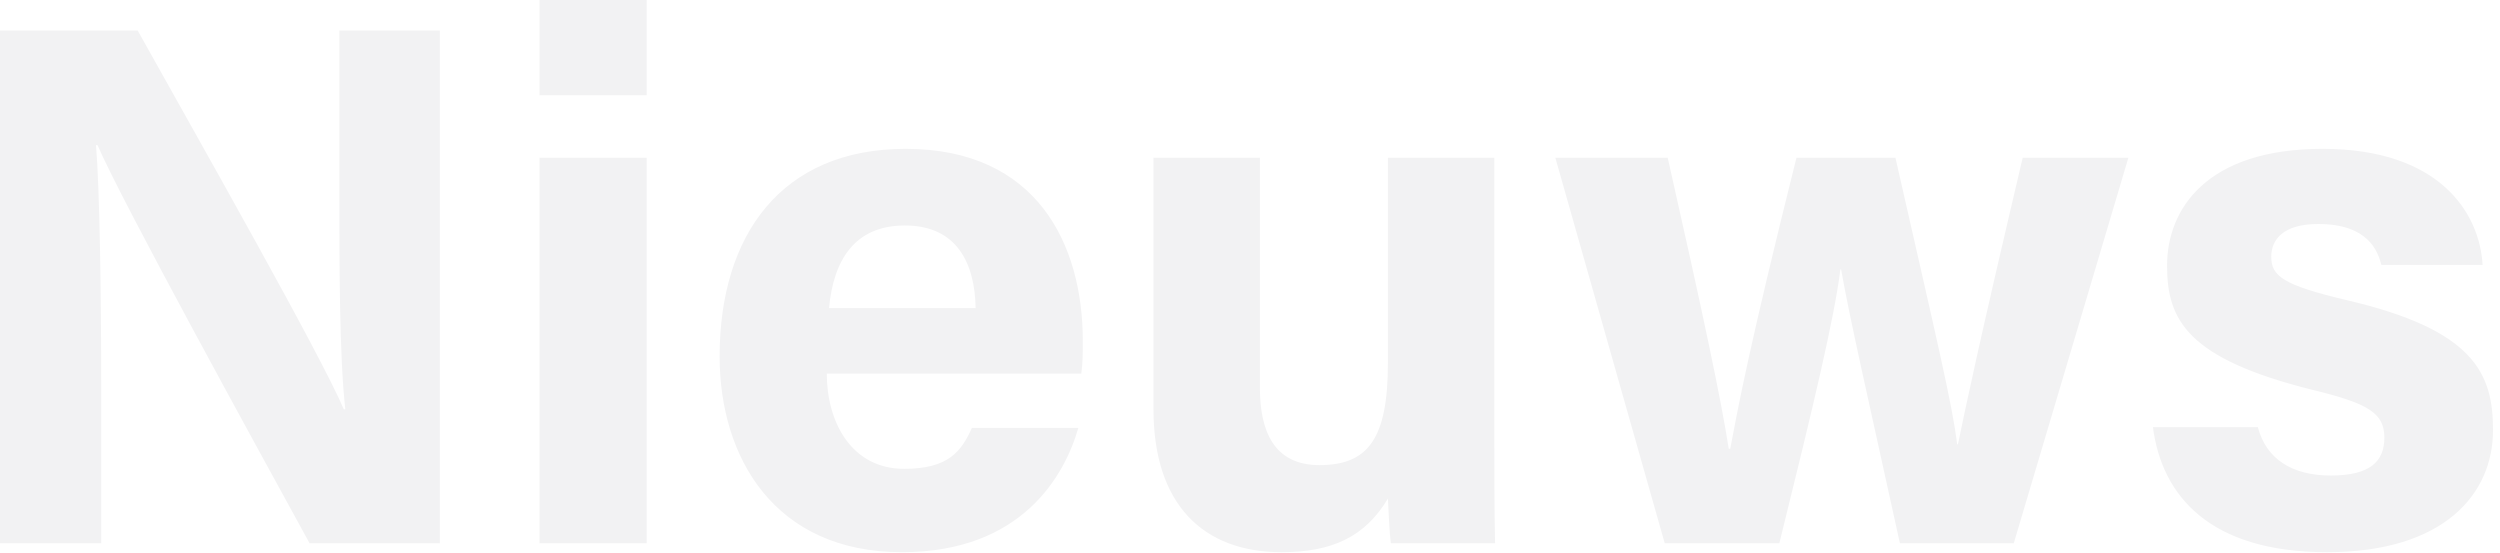
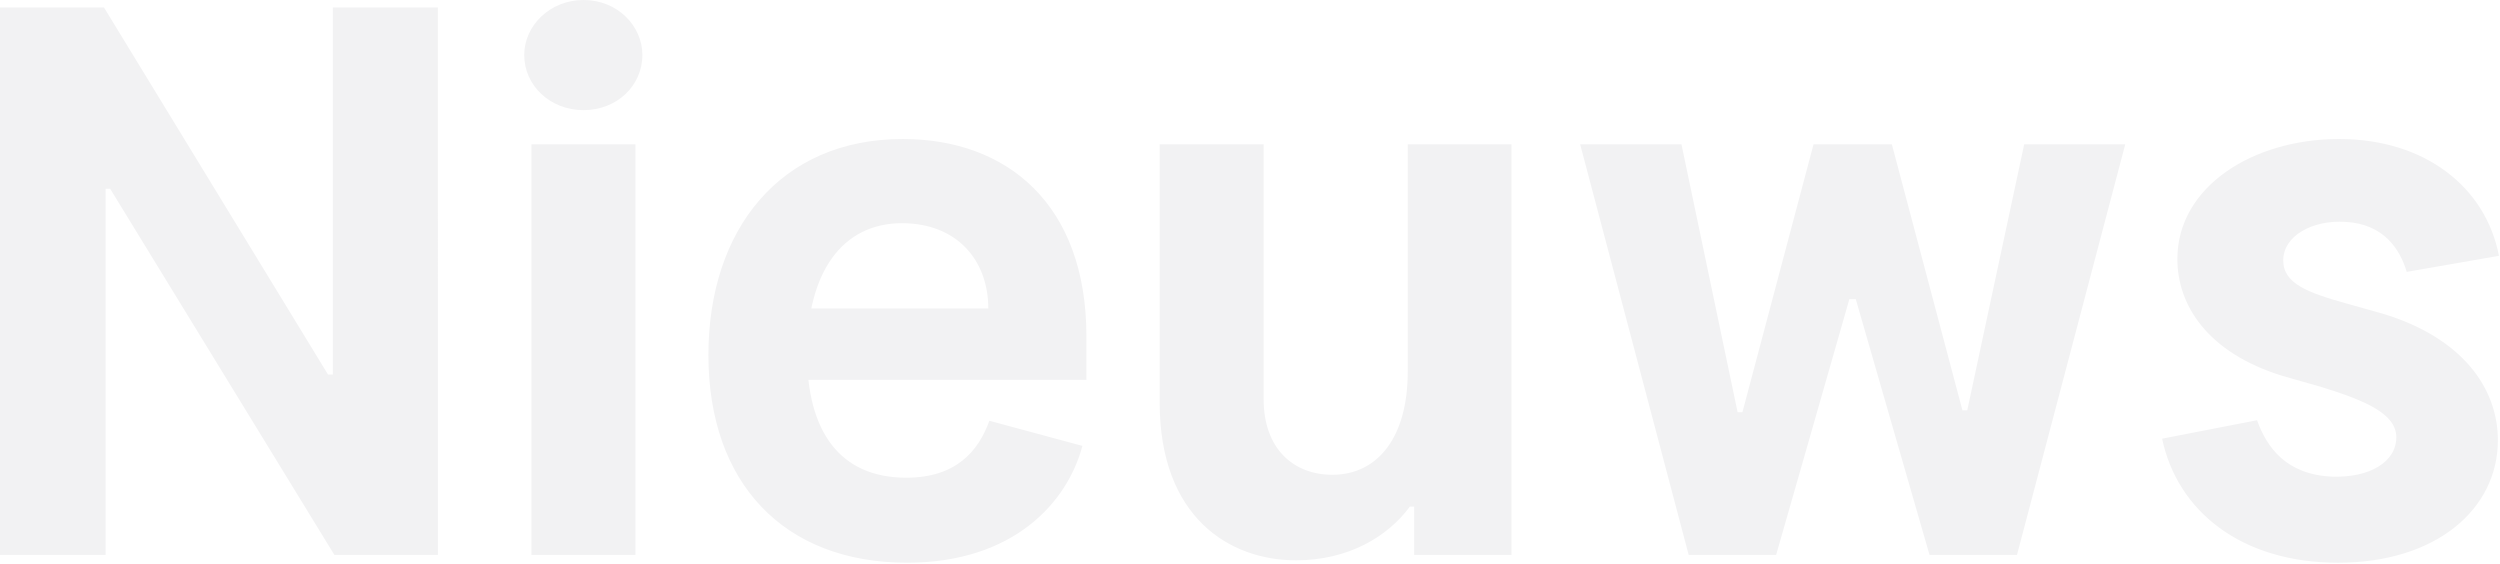
- <svg xmlns="http://www.w3.org/2000/svg" width="824px" height="182px" viewBox="0 0 824 182" version="1.1">
-   <defs />
-   <g id="Home" stroke="none" stroke-width="1" fill="none" fill-rule="evenodd">
-     <g id="word-news" fill="#F2F2F3">
-       <path d="M33.358,179.057 L0,179.057 L0,10.057 L45.377,10.057 C66.472,47.83 105.472,116.509 113.321,134.906 L113.811,134.906 C111.849,117.245 111.849,87.811 111.849,60.094 L111.849,10.057 L144.962,10.057 L144.962,179.057 L102.038,179.057 C83.887,145.943 40.717,67.453 32.132,47.83 L31.642,47.83 C32.868,62.547 33.358,97.377 33.358,127.547 L33.358,179.057 Z M177.83,179.057 L177.83,52 L213.151,52 L213.151,179.057 L177.83,179.057 Z M213.151,31.396 L177.83,31.396 L177.83,0 L213.151,0 L213.151,31.396 Z M356.396,123.132 L272.509,123.132 C272.509,139.075 280.604,154.528 298.019,154.528 C312.736,154.528 316.906,148.642 320.34,141.038 L355.415,141.038 C351,156.491 337.019,182 297.283,182 C255.34,182 237.189,150.849 237.189,117.491 C237.189,77.509 257.547,49.057 298.509,49.057 C341.925,49.057 356.887,80.698 356.887,112.34 C356.887,116.755 356.887,119.453 356.396,123.132 Z M273.245,101.547 L321.566,101.547 C321.321,86.83 315.434,74.321 298.264,74.321 C281.585,74.321 274.717,85.849 273.245,101.547 Z M492.528,52 L492.528,142.264 C492.528,154.283 492.528,167.774 492.774,179.057 L458.434,179.057 C457.943,175.623 457.698,168.755 457.453,164.34 C449.849,177.094 438.811,182 422.377,182 C396.623,182 380.189,166.302 380.189,134.906 L380.189,52 L415.264,52 L415.264,127.792 C415.264,141.774 419.679,153.302 434.887,153.302 C450.83,153.302 457.453,144.717 457.453,119.698 L457.453,52 L492.528,52 Z M512.642,52 L549.679,52 C561.208,103.019 567.34,131.962 569.792,147.906 L570.283,147.906 C572.981,133.679 576.66,113.811 592.113,52 L624.736,52 C638.962,114.547 643.377,132.943 645.094,146.434 L645.34,146.434 C648.038,133.434 651.962,114.547 666.679,52 L701.509,52 L663.736,179.057 L626.208,179.057 C615.66,130.981 609.774,105.472 606.83,88.792 L606.585,88.792 C604.623,104.736 597.755,133.434 586.472,179.057 L548.698,179.057 L512.642,52 Z M709.604,140.792 L744.189,140.792 C746.887,151.094 755.226,156.736 768.226,156.736 C781.226,156.736 785.887,152.075 785.887,144.226 C785.887,136.132 780.491,132.943 762.34,128.528 C720.887,118.226 714.264,105.472 714.264,87.566 C714.264,68.925 727.264,49.057 765.528,49.057 C804.038,49.057 817.283,70.151 818.264,87.321 L784.906,87.321 C783.679,82.66 780.491,73.83 764.057,73.83 C752.528,73.83 748.604,78.981 748.604,84.623 C748.604,91 752.528,93.943 773.132,98.849 C815.566,108.66 821.698,123.132 821.698,141.774 C821.698,162.868 805.509,182 767,182 C728.245,182 712.547,163.358 709.604,140.792 Z" id="Nieuws" />
-     </g>
+ <svg xmlns="http://www.w3.org/2000/svg" viewBox="0 0 807 182">
+   <defs>
+     <style>
+       .cls-1 {
+         clip-path: url(#clip-word-news);
+       }
+ 
+       .cls-2 {
+         fill: #f2f2f3;
+       }
+     </style>
+     <clipPath id="clip-word-news">
+       <rect width="807" height="182" />
+     </clipPath>
+   </defs>
+   <g id="word-news" class="cls-1">
+     <path id="Path_1" data-name="Path 1" class="cls-2" d="M156.448-176.727H122.535v118.48h-1.553L48.669-176.727H15.1V0H49.187V-118.221h1.467L123.053,0h33.4Zm47.03,33.136c10.873,0,18.984-8.025,18.984-17.776,0-9.492-8.112-17.776-18.984-17.776s-19.157,8.284-19.157,17.776C184.321-151.616,192.605-143.591,203.478-143.591Zm16.741,11.045H186.651V0h33.568ZM307.892,2.5c34.431,0,51.776-19.5,56.608-37.71l-30.03-8.111c-3.538,9.837-10.787,18.38-26.837,18.38-21.659,0-32.015-15.274-32.015-39.953,0-26.233,11.3-42.2,30.634-42.2,17.69,0,27.872,11.908,27.872,27.527H258.533v23.04H365.794V-70.587c0-42.542-25.543-63.684-59.283-63.684-39.608,0-62.735,29.253-62.735,69.724C243.777-23.126,268.2,2.5,307.892,2.5ZM469.518-59.024c0,20.624-9.406,33.136-24.335,33.136-12.685,0-22.177-8.543-22.177-24.334v-82.323H389.439v83.272c0,37.192,22.609,51,44.009,51,16.741,0,29.512-7.507,36.761-17.345h1.381V0H503V-132.545H469.518Zm231.609-73.521H668.509l-18.38,85.861h-1.553l-22.781-85.861H600.51L577.556-46.08H576l-18.121-86.465h-32.7L560.212,0h28.218l23.644-82.582h2.071L637.961,0h28.218Zm16.827,37.02c0,14.756,9.578,30.2,33.913,37.71l12.685,3.624c14.5,4.487,24.076,8.716,24.076,16.223,0,7.939-8.629,13.116-20.8,12.685-14.756-.69-20.969-9.406-24.162-18.208l-30.634,5.954c4.919,23.385,25.543,40.04,56.78,40.04,31.842,0,51.6-17.431,51.6-39.522,0-16.827-11.477-33.136-37.278-40.9L772.75-81.115c-12.685-3.538-20.624-6.472-20.624-13.979,0-7.853,9.32-13.116,20.106-12.426,12.426.69,17.6,8.888,19.761,16.137l29.771-5.178c-4.315-22.35-24.076-37.71-51.6-37.71C742.375-134.271,717.955-118.911,717.955-95.526Z" transform="translate(-15.101 179.143)" />
  </g>
</svg>
